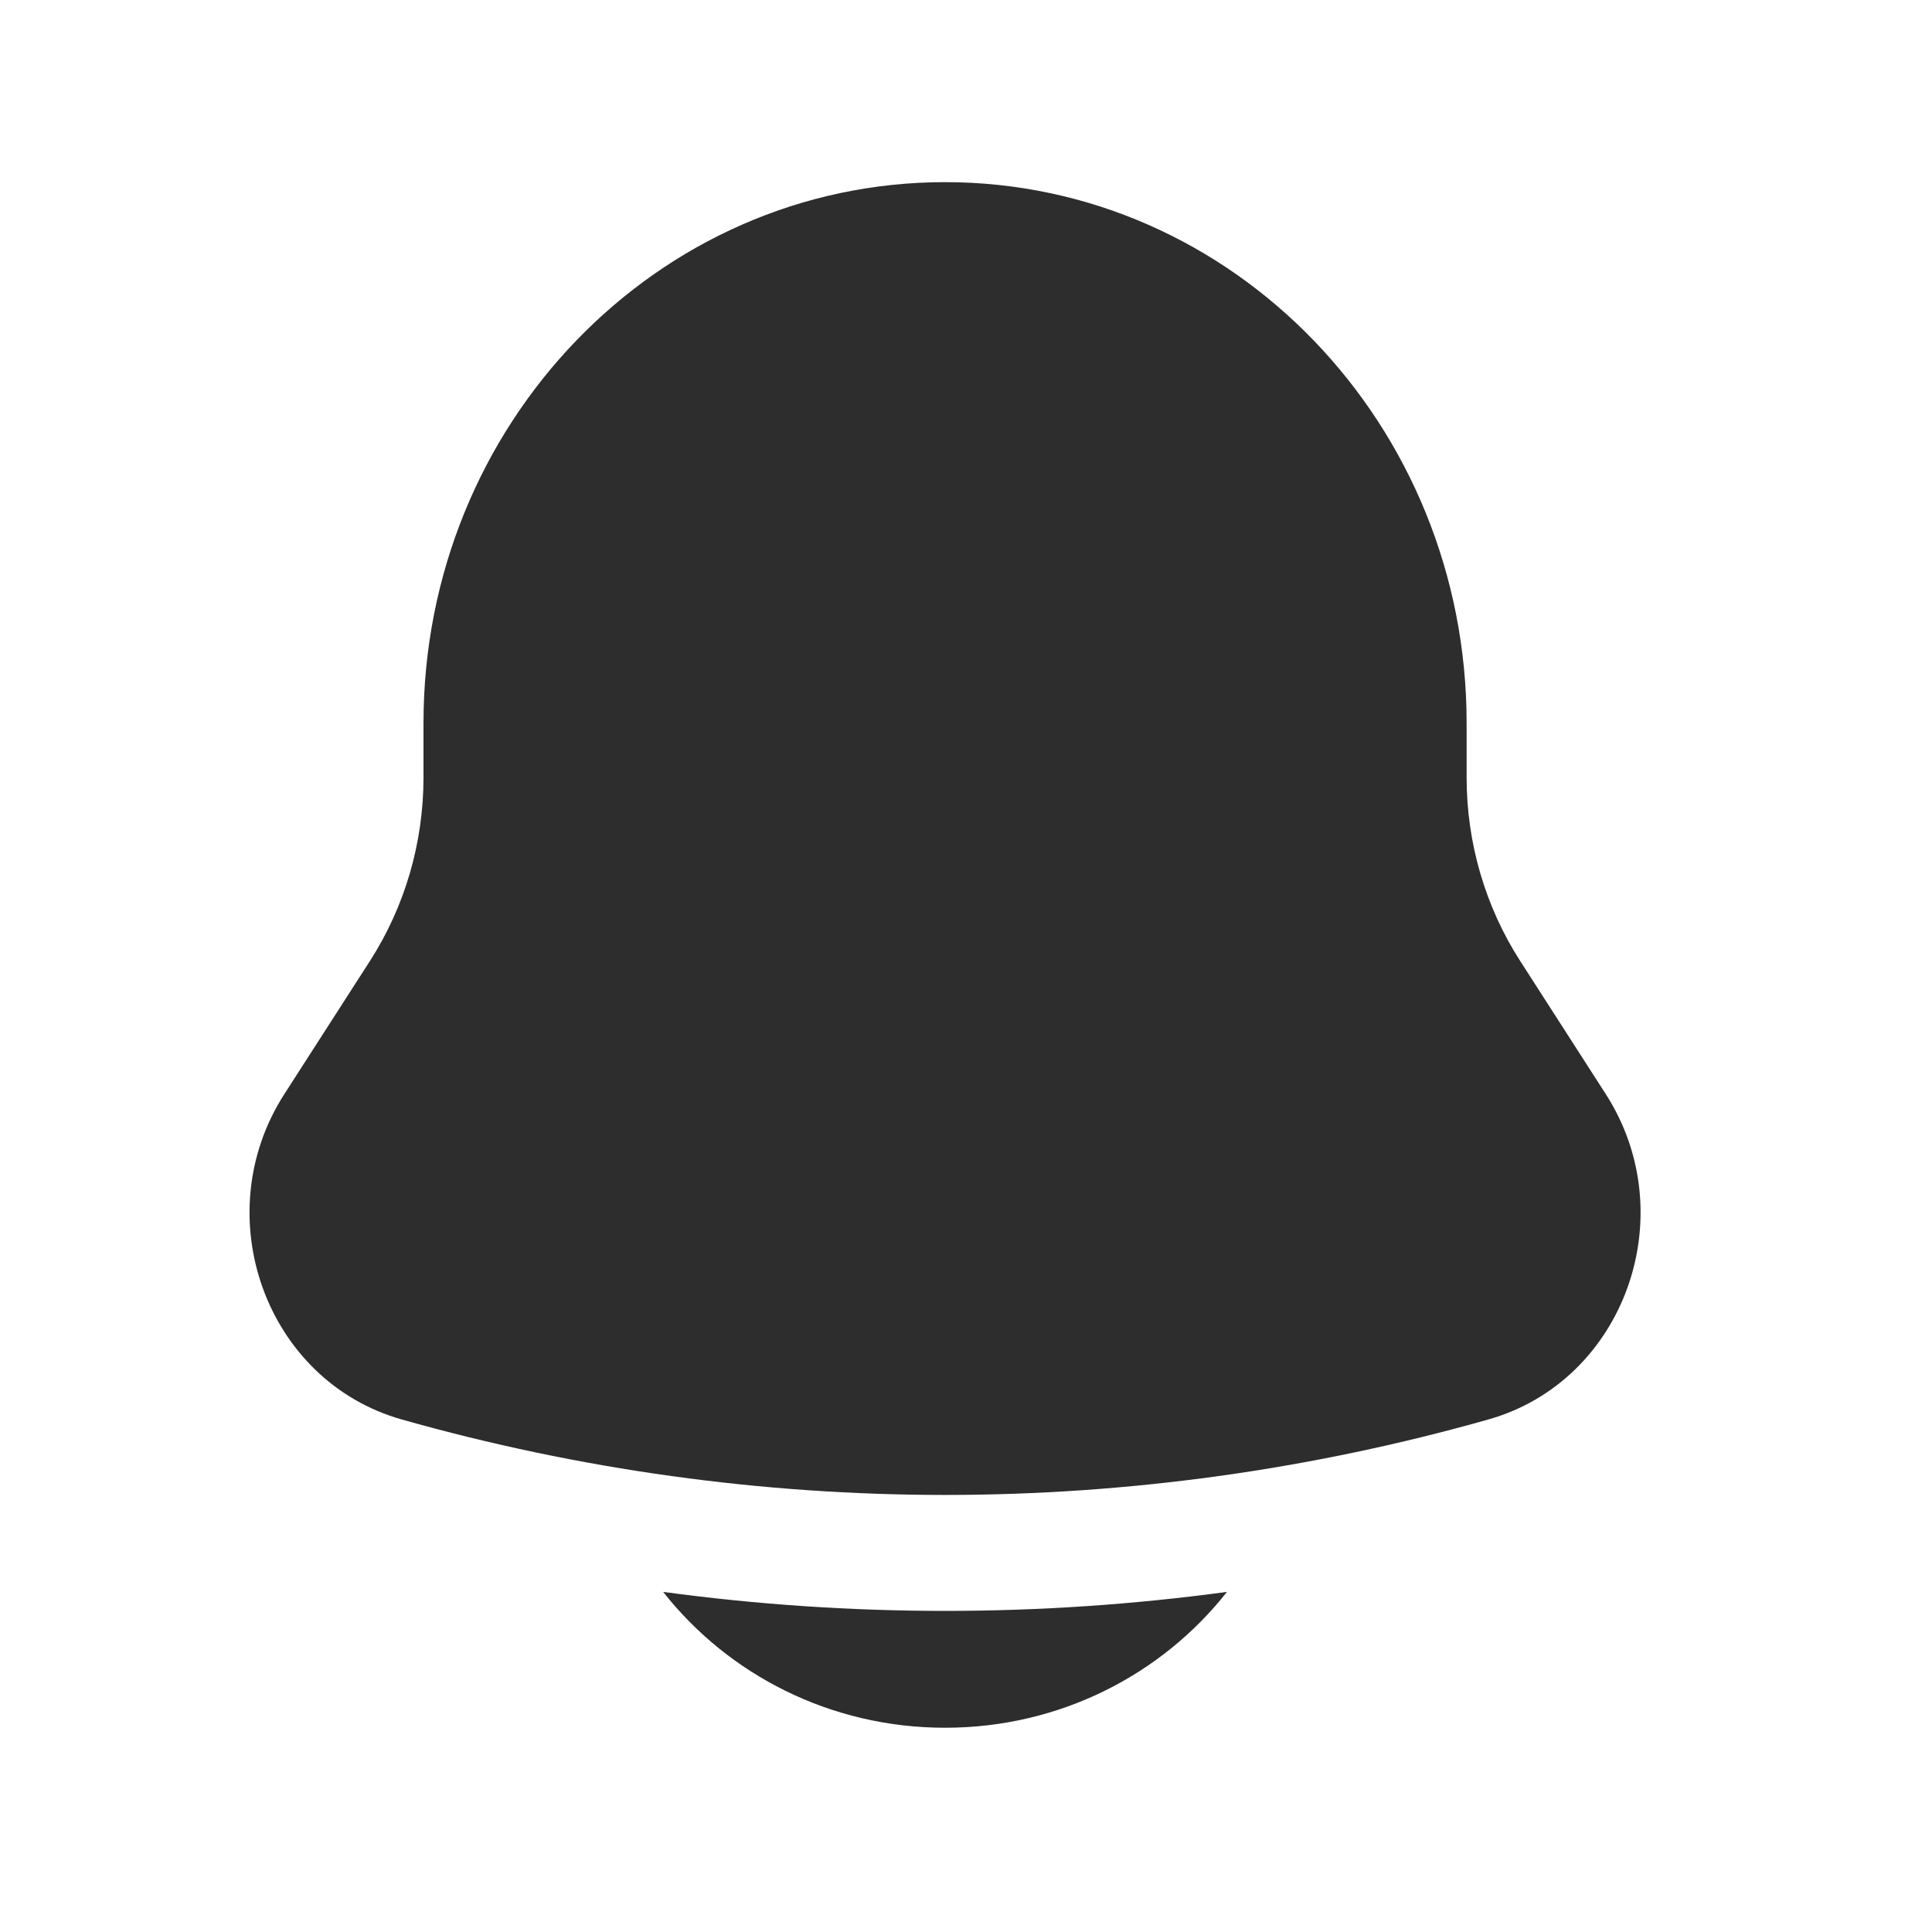
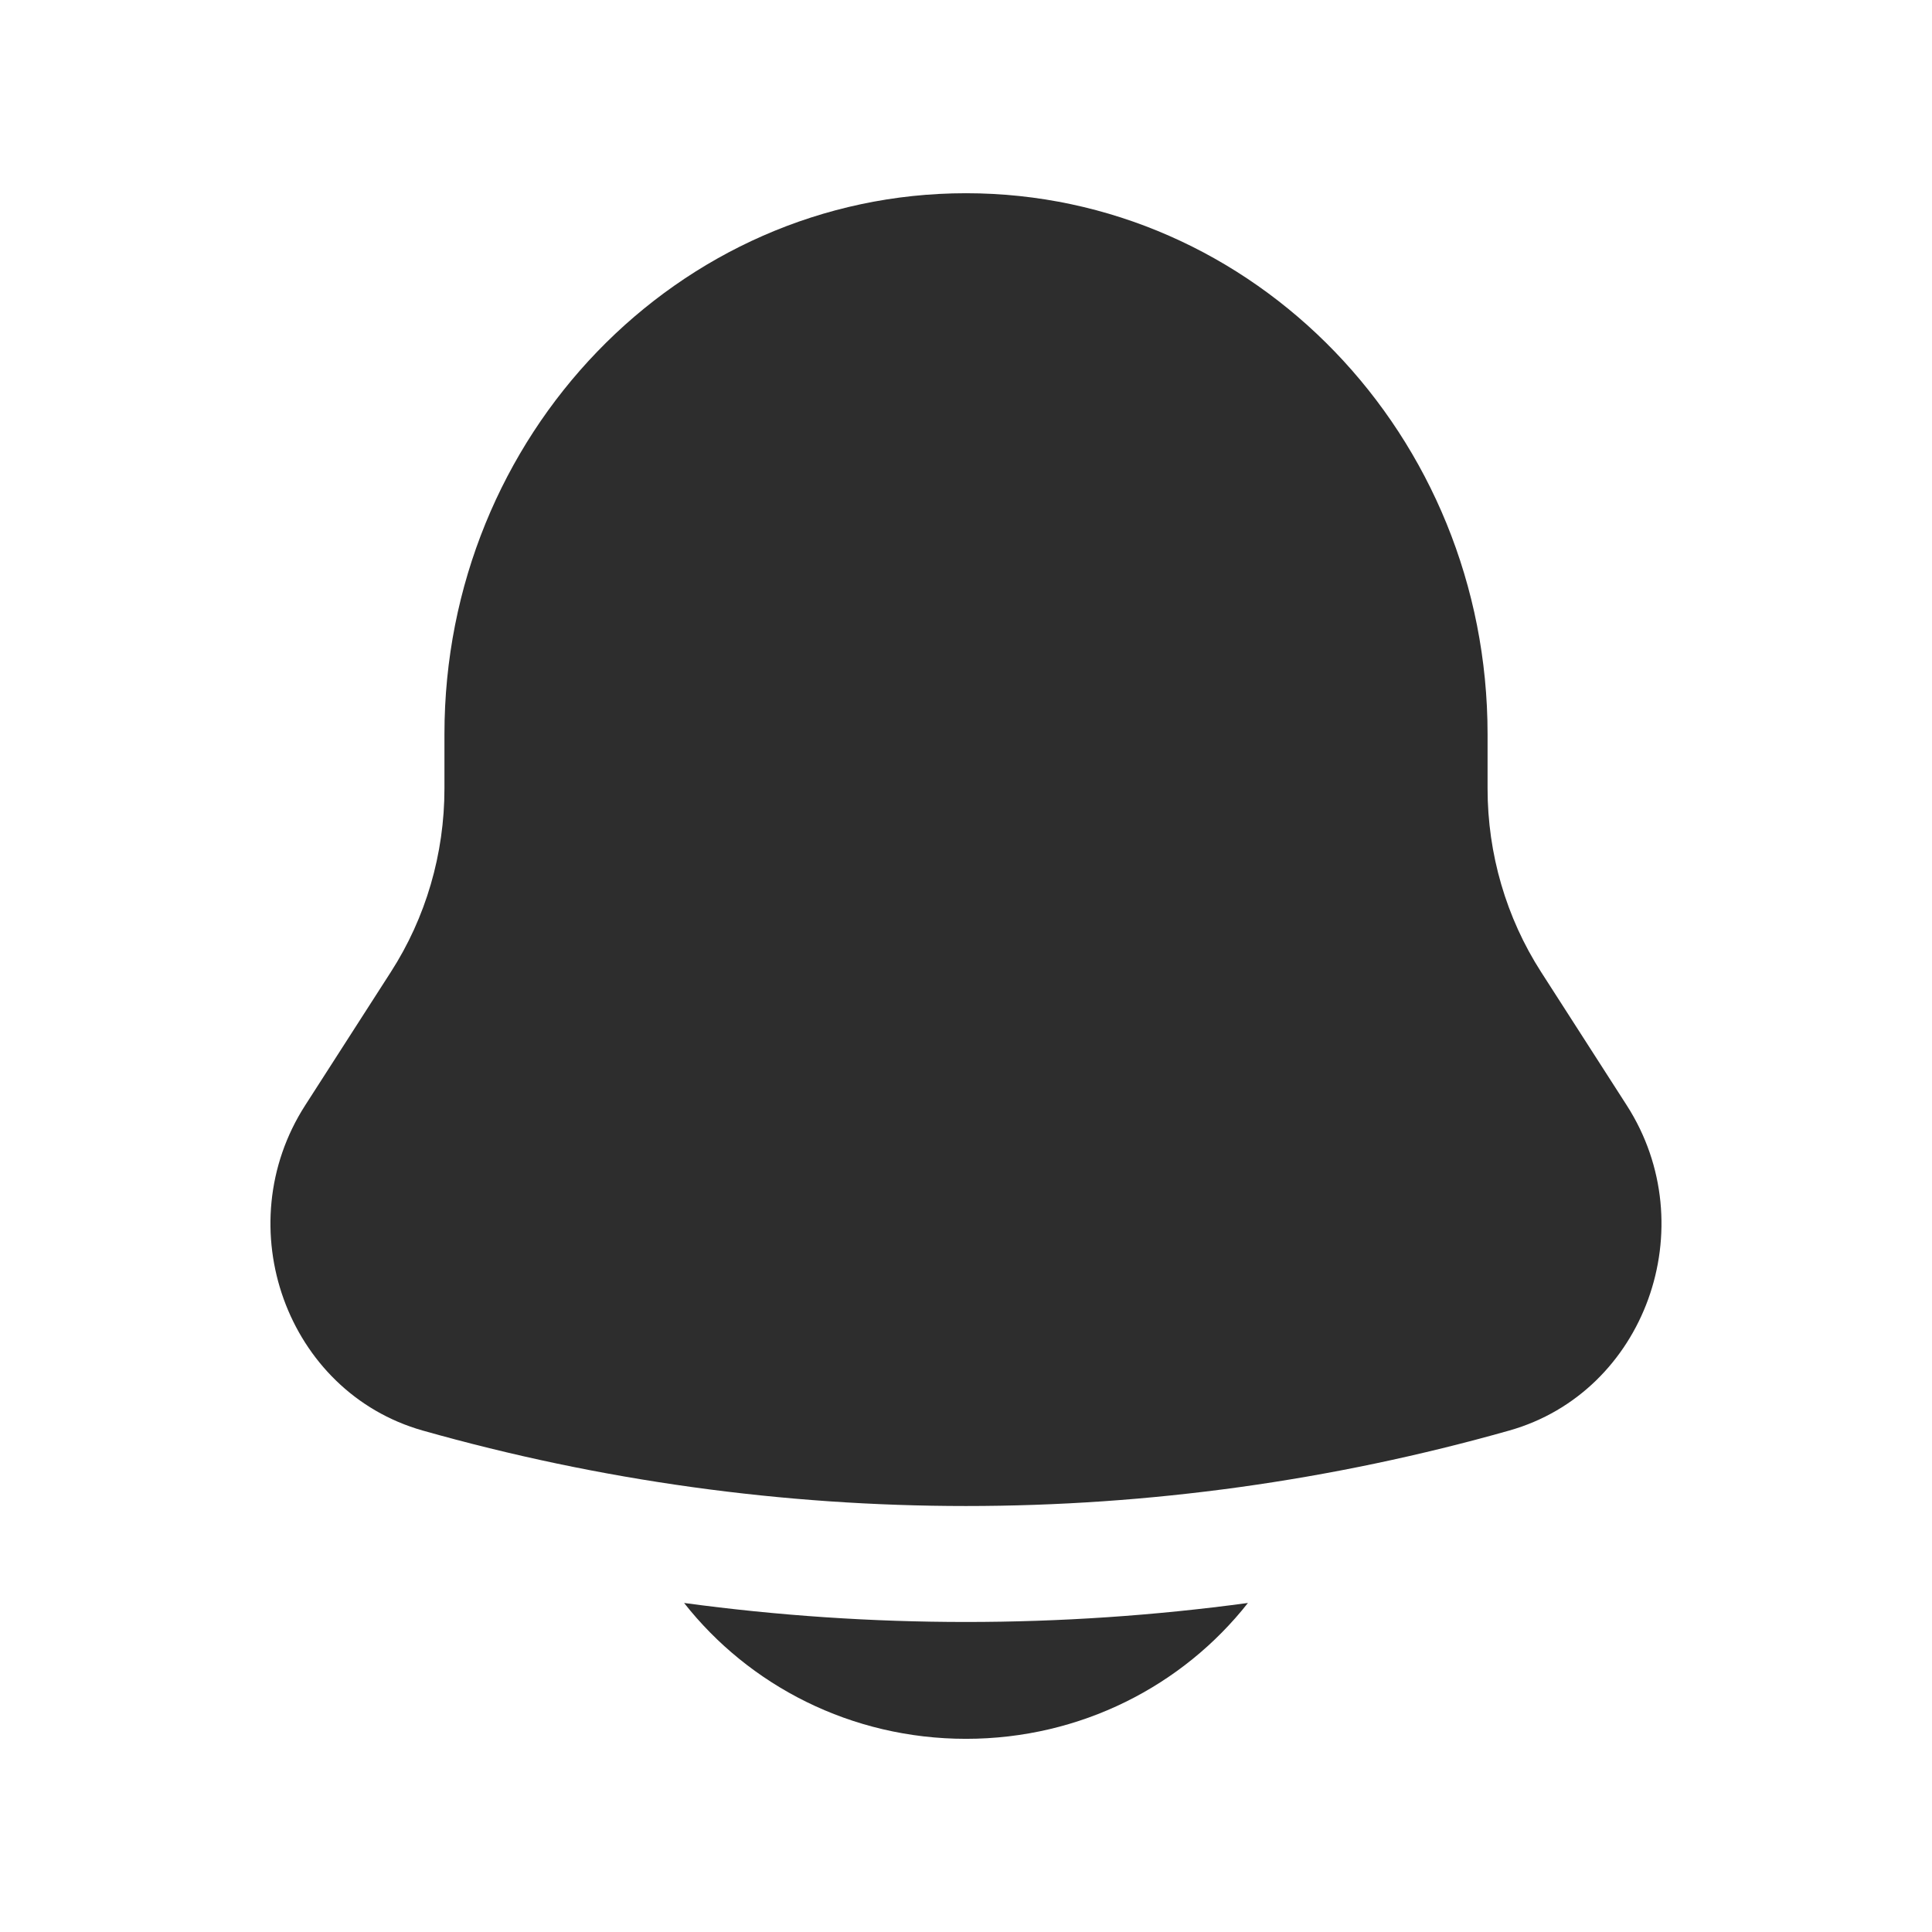
- <svg xmlns="http://www.w3.org/2000/svg" width="25" height="25" viewBox="0 0 25 25" fill="none">
-   <path d="M8.581 20.599C9.422 21.668 10.743 22.357 12.229 22.357C13.715 22.357 15.036 21.668 15.877 20.599C13.455 20.927 11.002 20.927 8.581 20.599Z" fill="#2D2D2D" />
-   <path d="M18.978 9.357V10.061C18.978 10.906 19.219 11.732 19.671 12.435L20.779 14.158C21.79 15.732 21.018 17.871 19.259 18.368C14.656 19.67 9.802 19.67 5.199 18.368C3.44 17.871 2.668 15.732 3.679 14.158L4.787 12.435C5.239 11.732 5.48 10.906 5.48 10.061V9.357C5.48 5.491 8.501 2.357 12.229 2.357C15.956 2.357 18.978 5.491 18.978 9.357Z" fill="#2D2D2D" />
+ <svg xmlns="http://www.w3.org/2000/svg" width="25" height="25" viewBox="0 0 25 25" fill="none" version="1.1" id="svg2">
+   <defs id="defs2" />
+   <g id="g2" transform="translate(0.271108,0.1433)">
+     <path d="m 8.581,20.599 c 0.841,1.069 2.162,1.758 3.648,1.758 1.486,0 2.807,-0.689 3.648,-1.758 -2.422,0.328 -4.875,0.328 -7.296,0 z" fill="#2d2d2d" id="path1" />
+     <path d="m 18.978,9.357 v 0.704 c 0,0.845 0.241,1.671 0.693,2.374 l 1.107,1.723 c 1.012,1.574 0.239,3.713 -1.52,4.21 -4.602,1.302 -9.457,1.302 -14.059,0 -1.759,-0.498 -2.532,-2.637 -1.52,-4.21 l 1.107,-1.723 C 5.239,11.732 5.48,10.906 5.48,10.061 V 9.357 c 0,-3.866 3.022,-7 6.749,-7 3.727,0 6.749,3.134 6.749,7 z" fill="#2d2d2d" id="path2" />
+   </g>
</svg>
